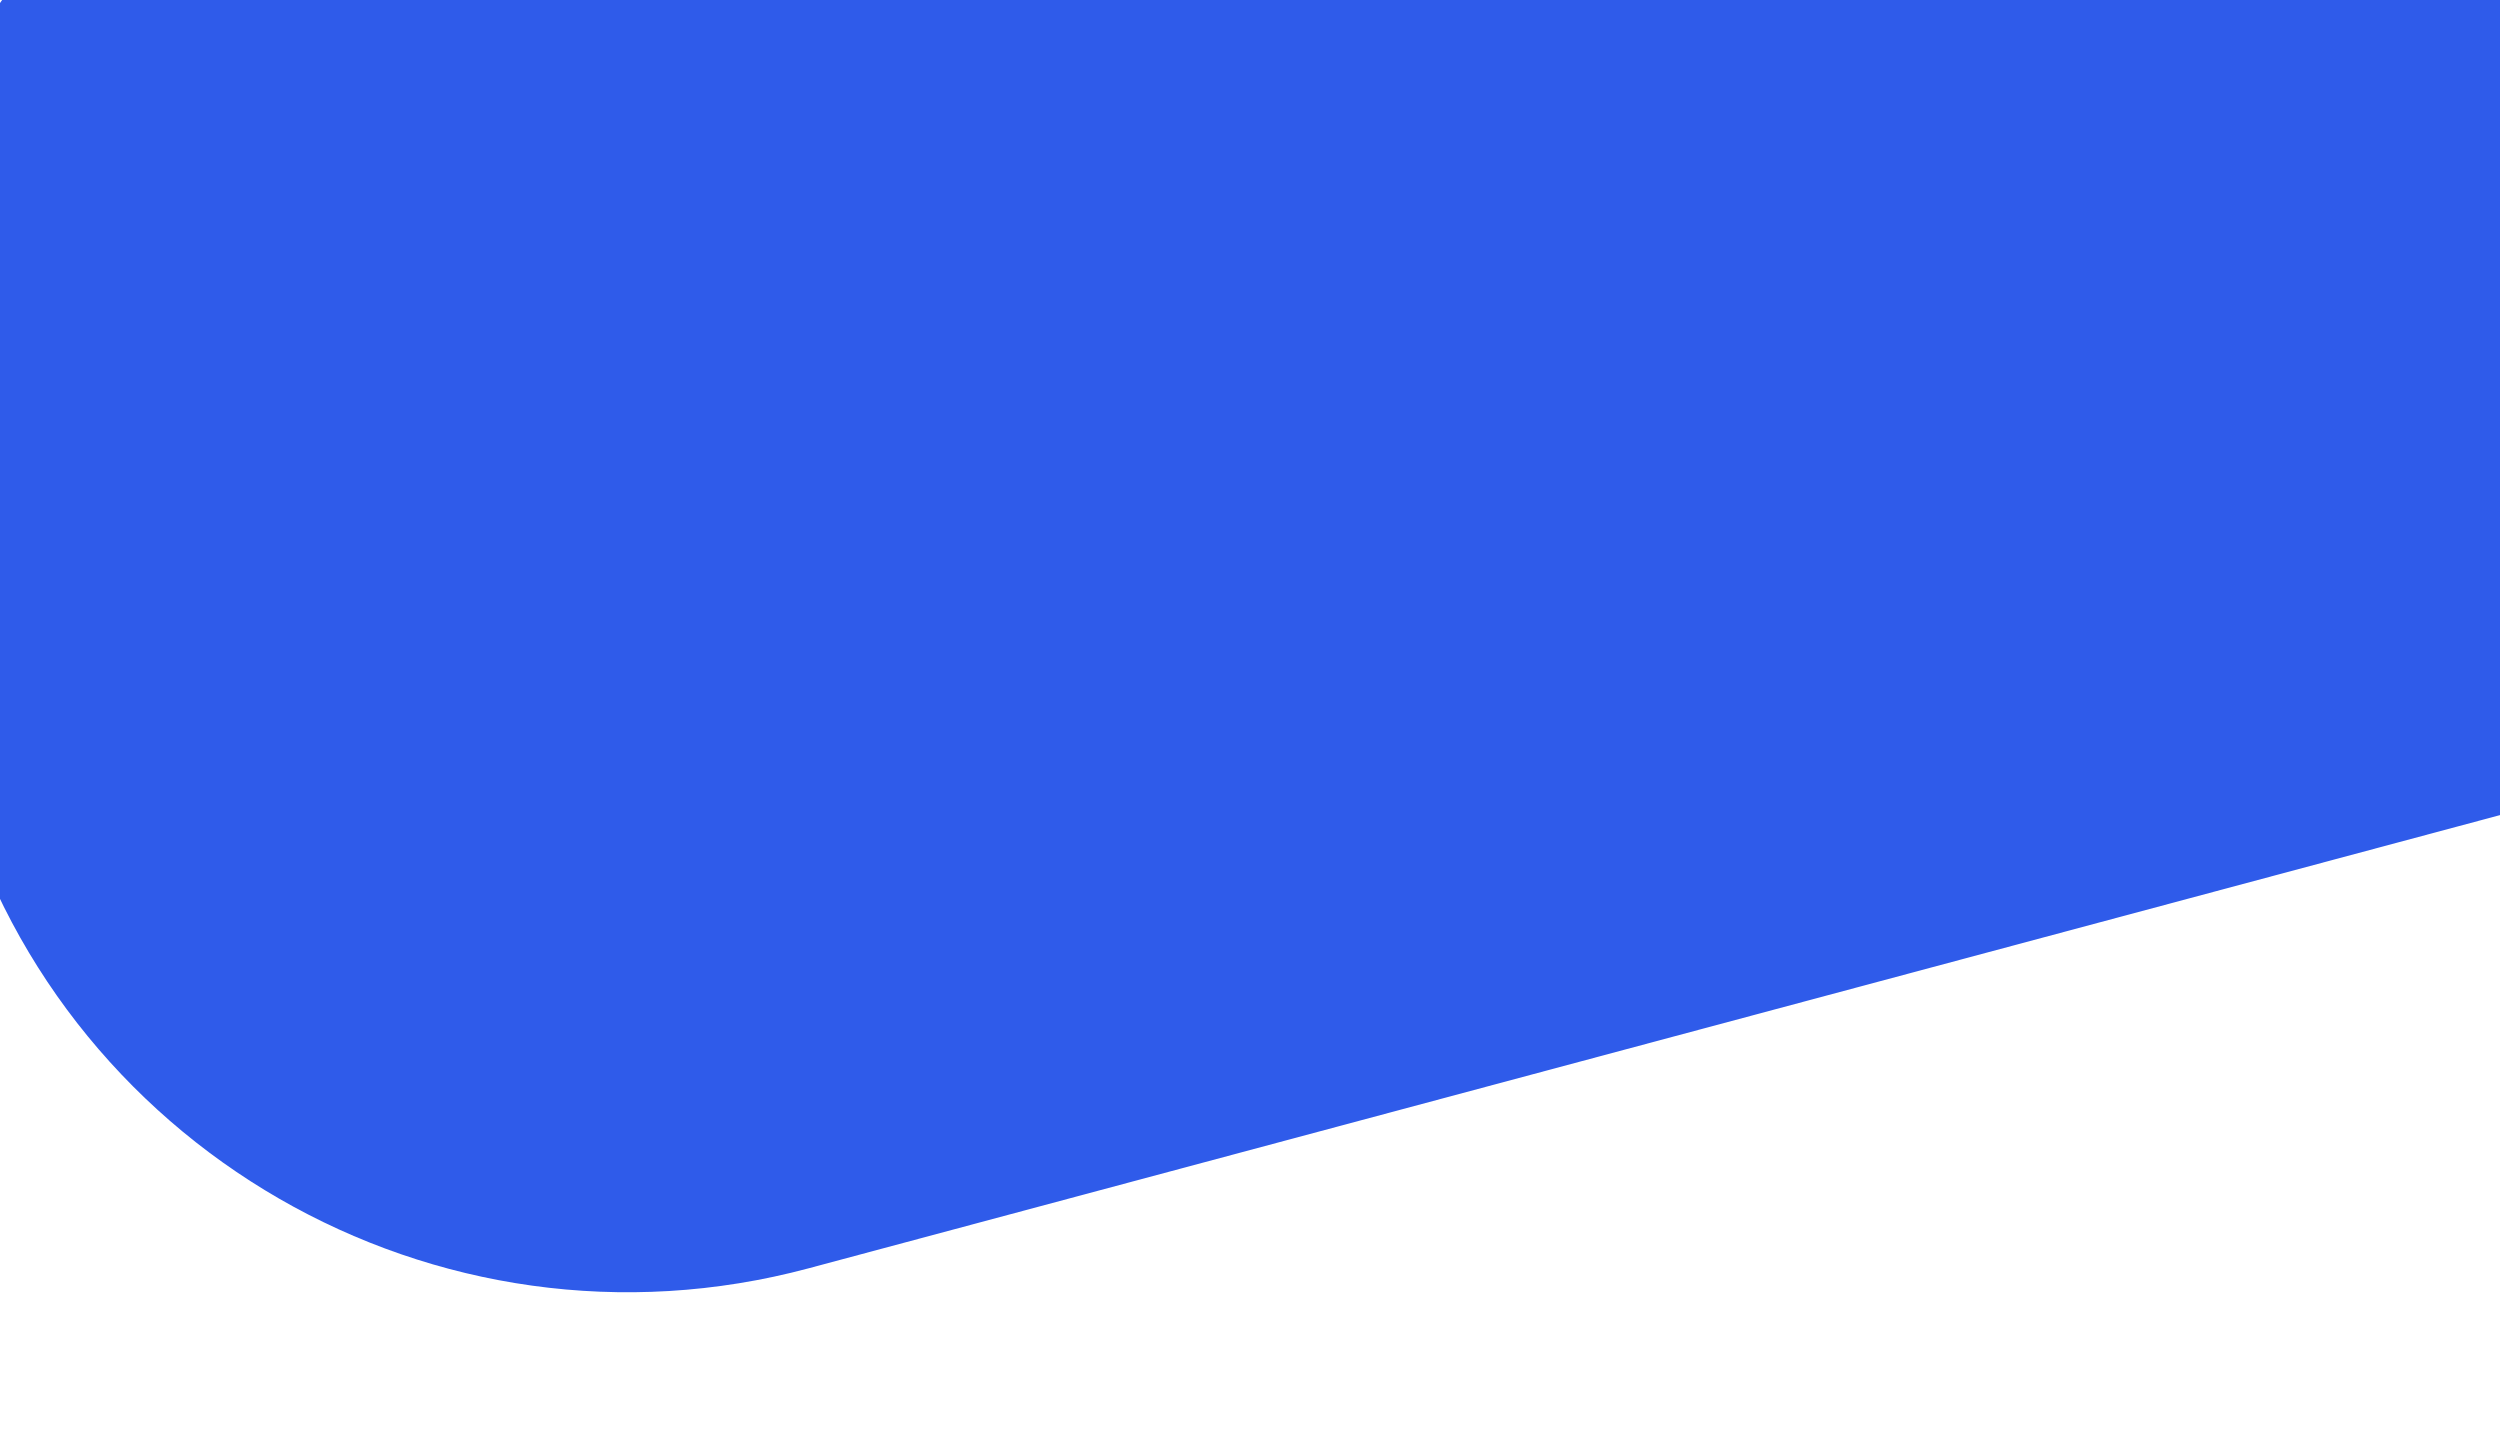
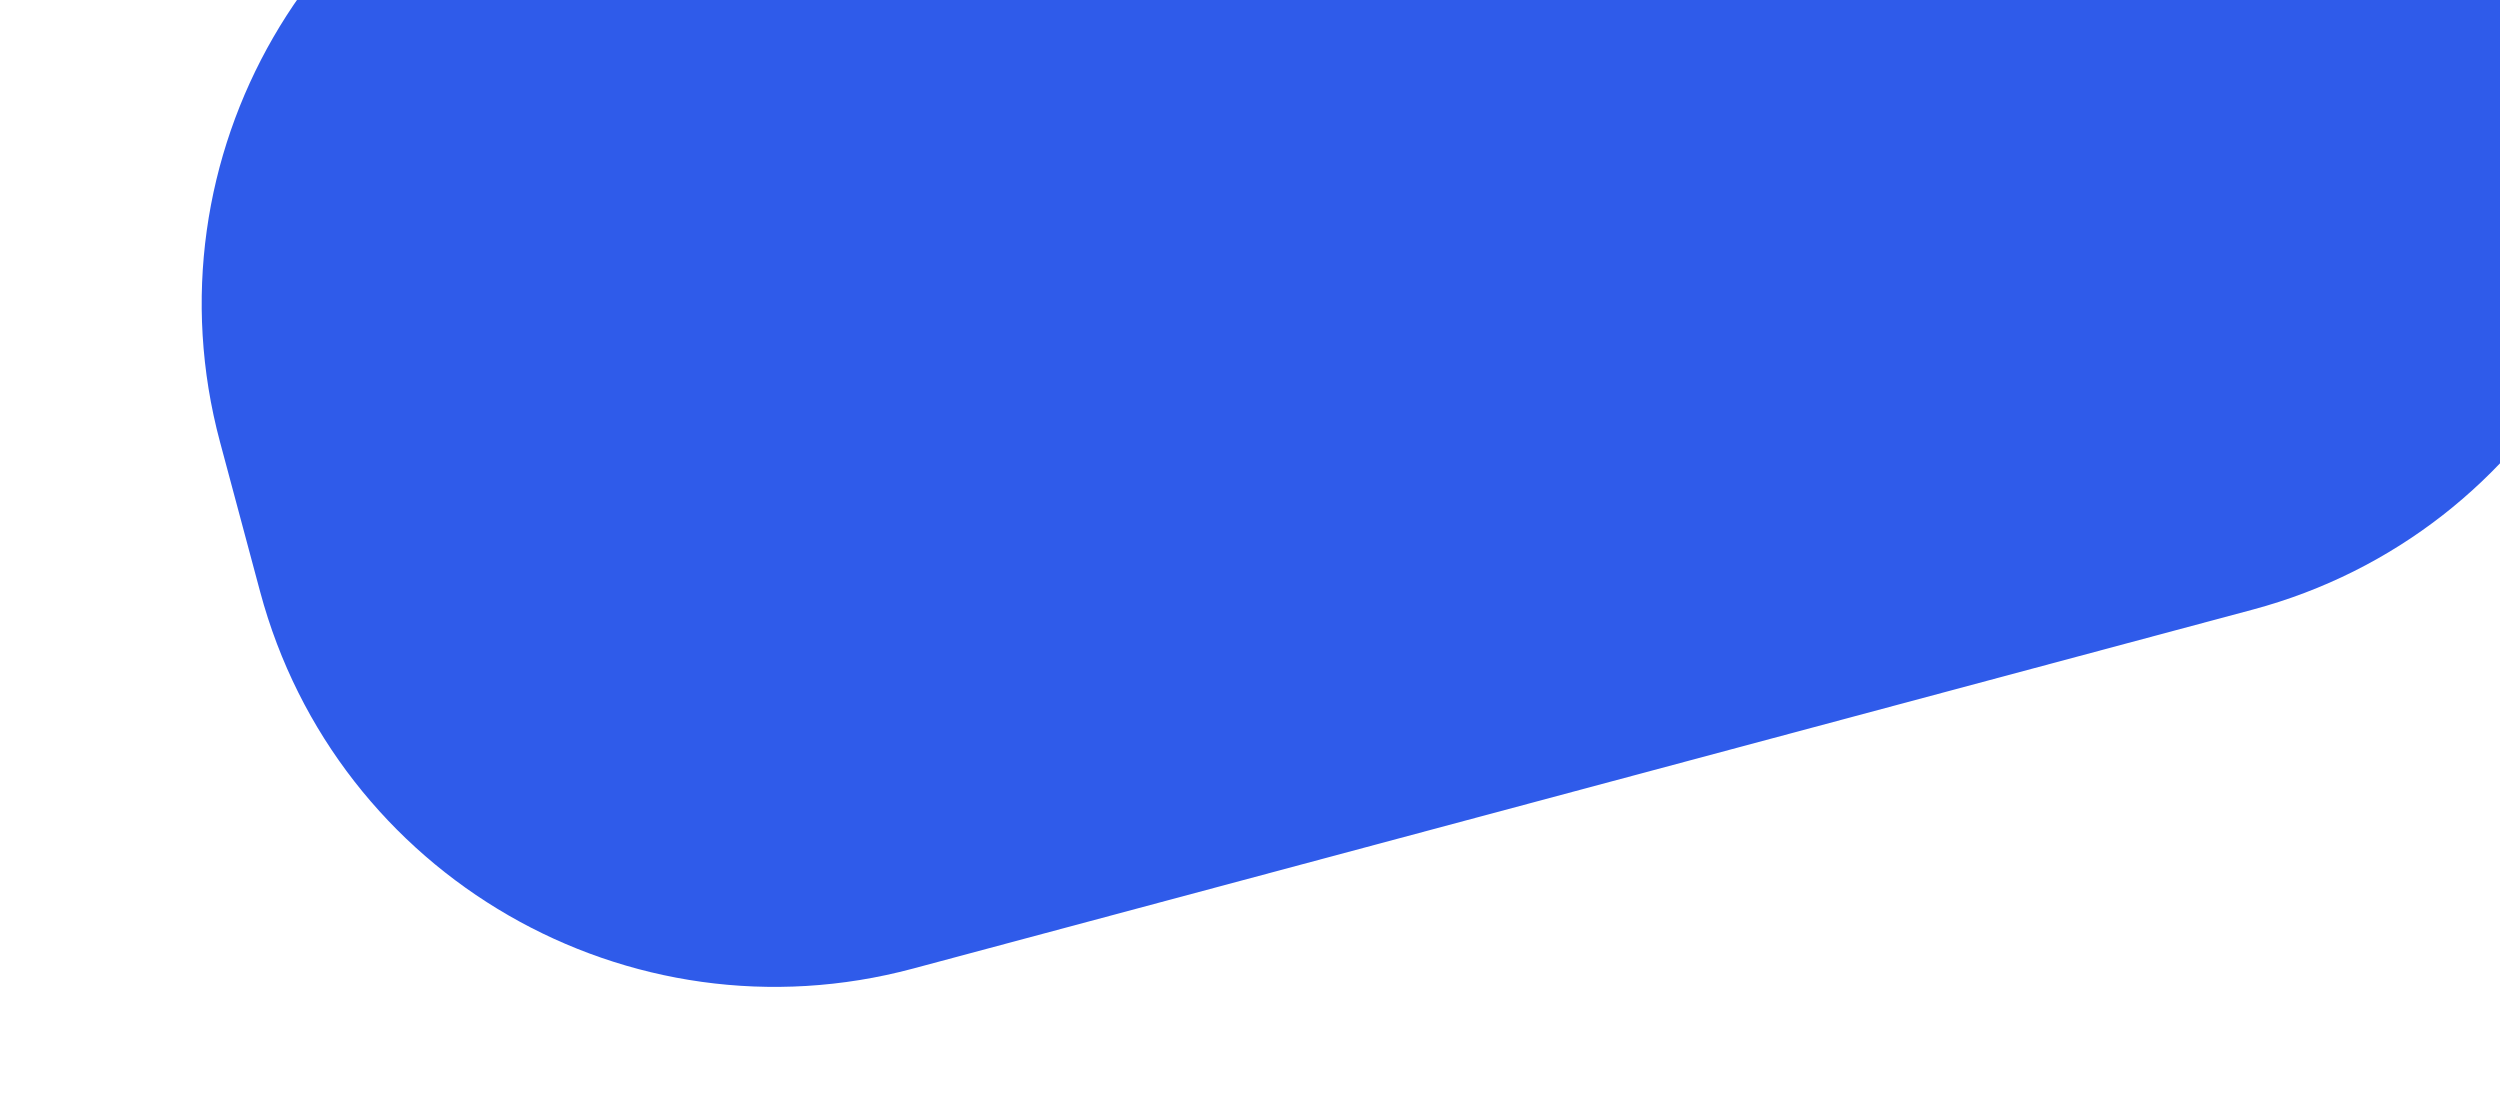
- <svg xmlns="http://www.w3.org/2000/svg" width="1920px" height="1113px" viewBox="0 0 1920 1113" version="1.1">
+ <svg xmlns="http://www.w3.org/2000/svg" width="1920px" height="850px" viewBox="0 0 1920 1113" version="1.1">
  <path d="M535.999 0L1931 0C2227.03 0 2467 239.975 2467 535.999L2467 692.001C2467 988.025 2227.03 1228 1931 1228L535.999 1228C239.975 1228 0 988.025 0 692.001L0 535.999C0 239.975 239.975 0 535.999 0Z" transform="matrix(0.9659258 -0.258819 0.258819 0.9659258 -214.541 -73.36896)" id="Rectangle" fill="#2F5BEA" stroke="none" />
</svg>
